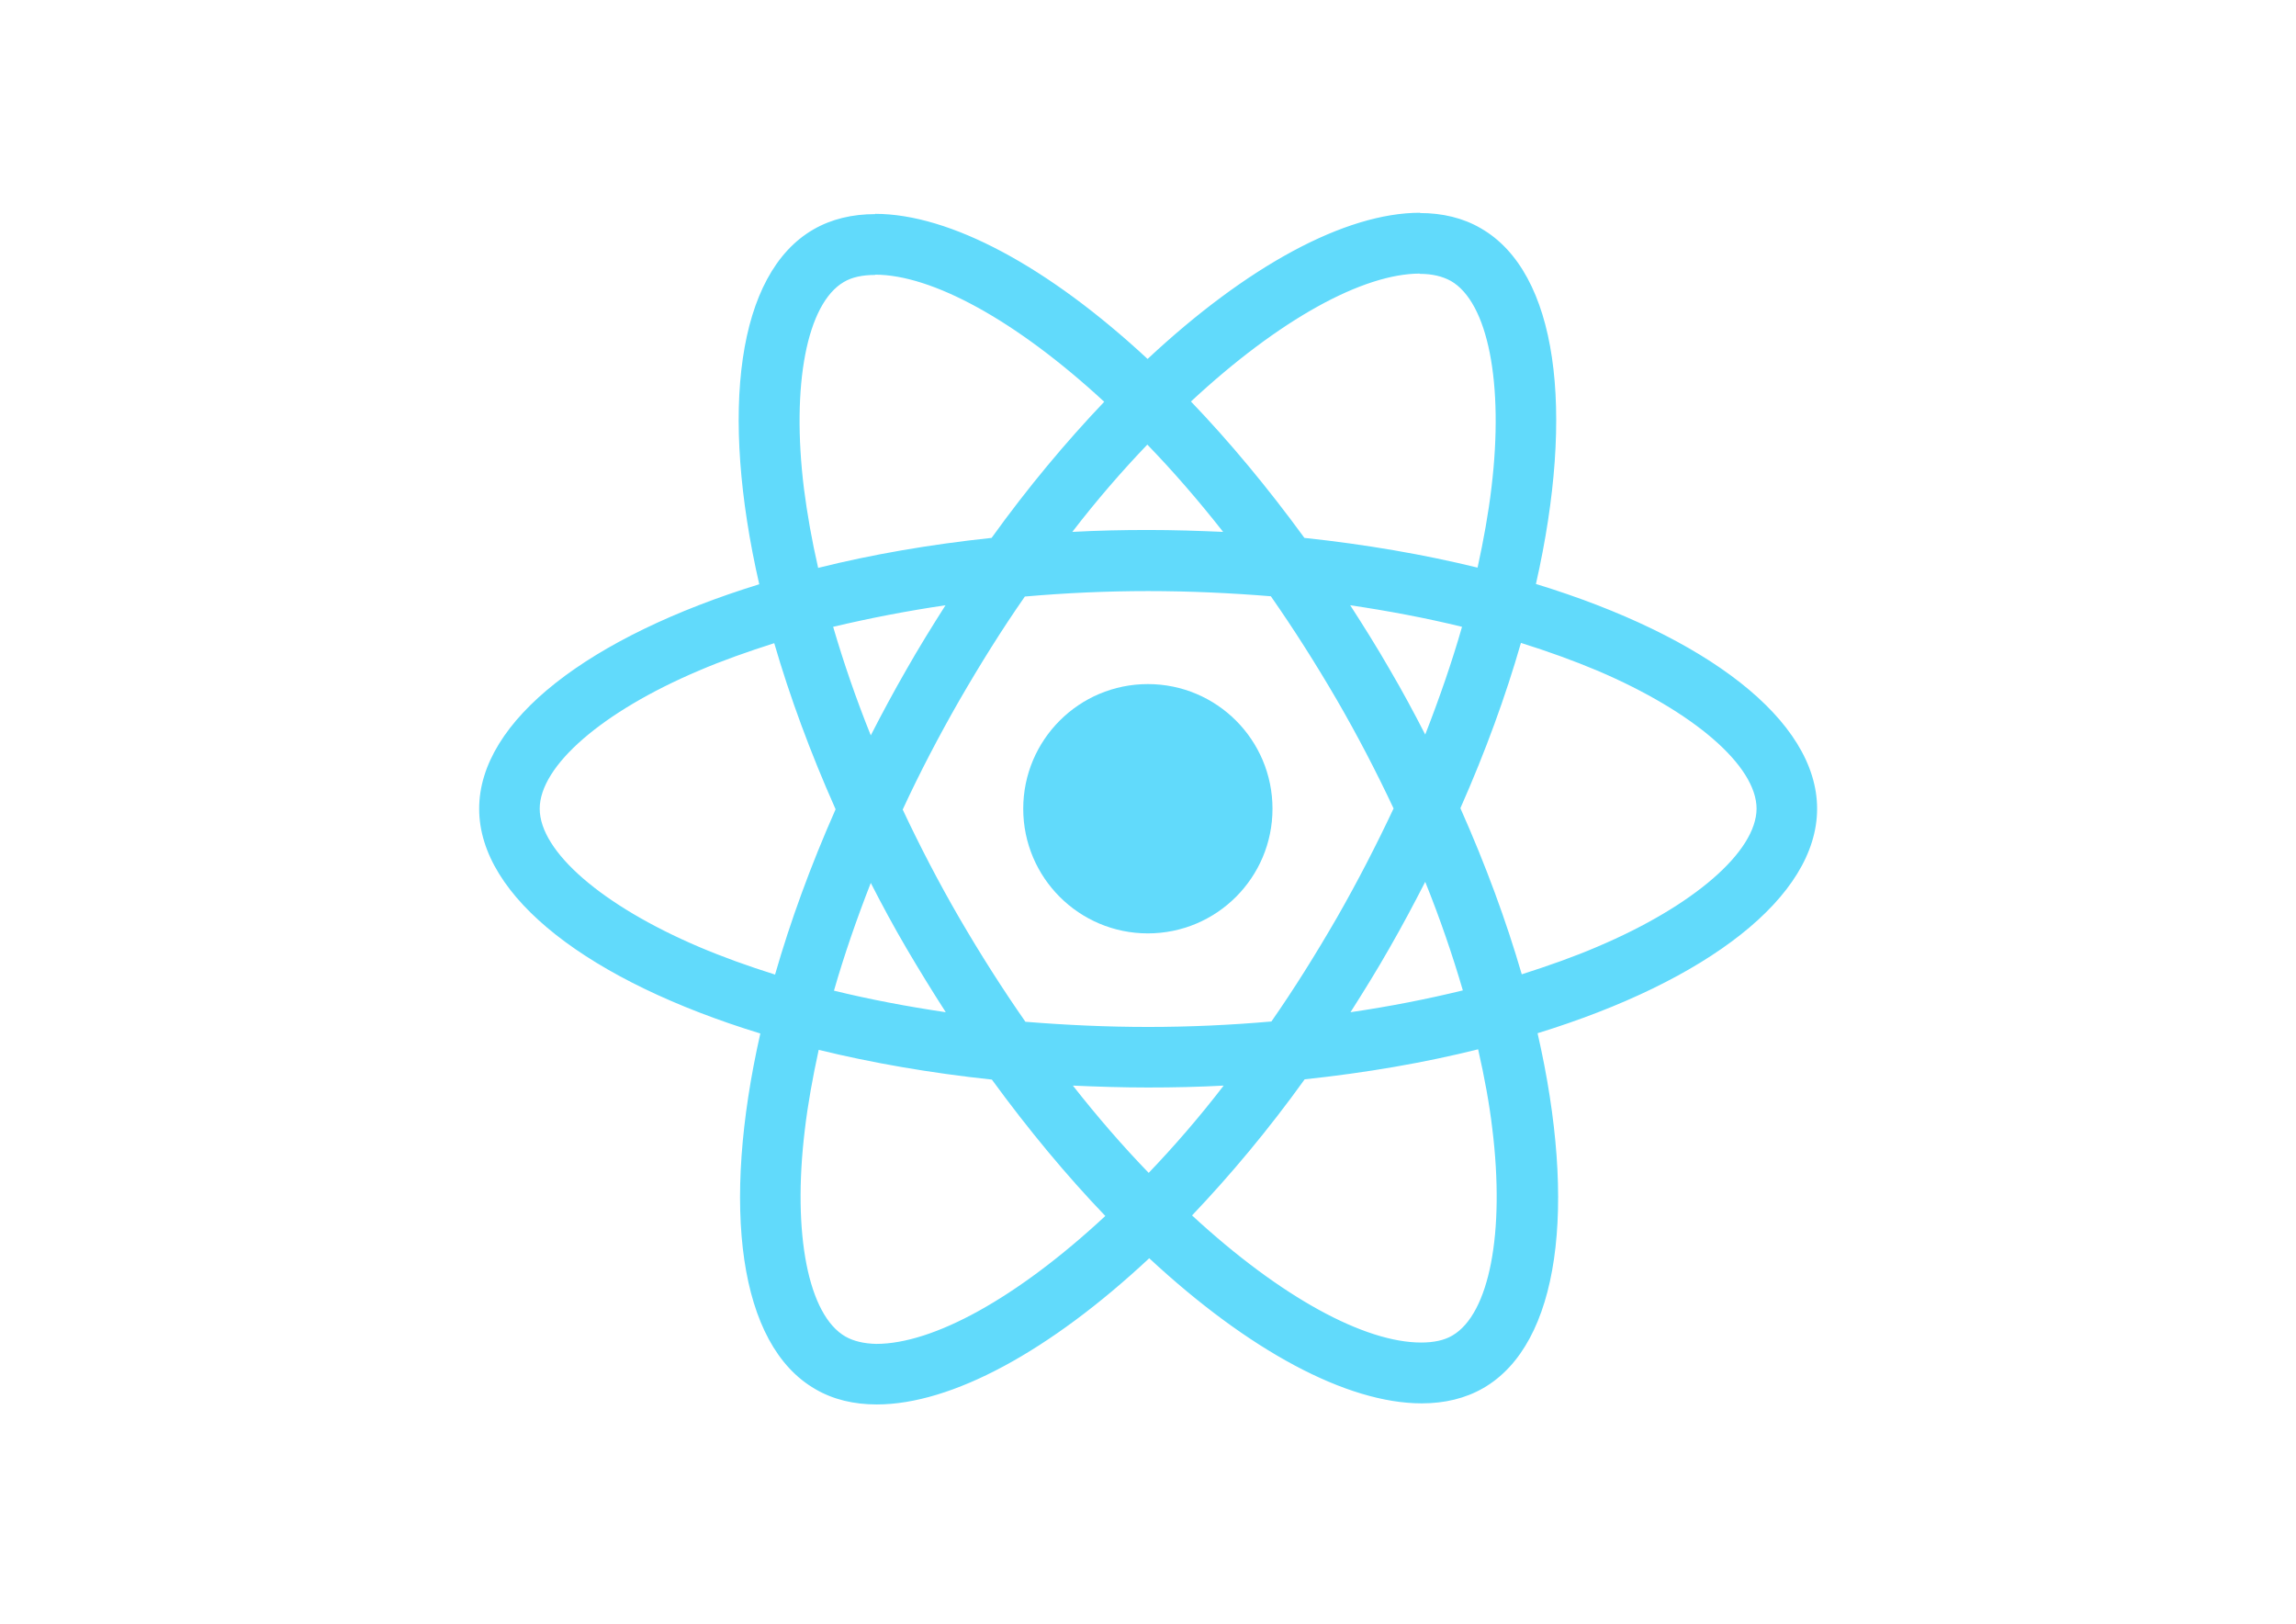
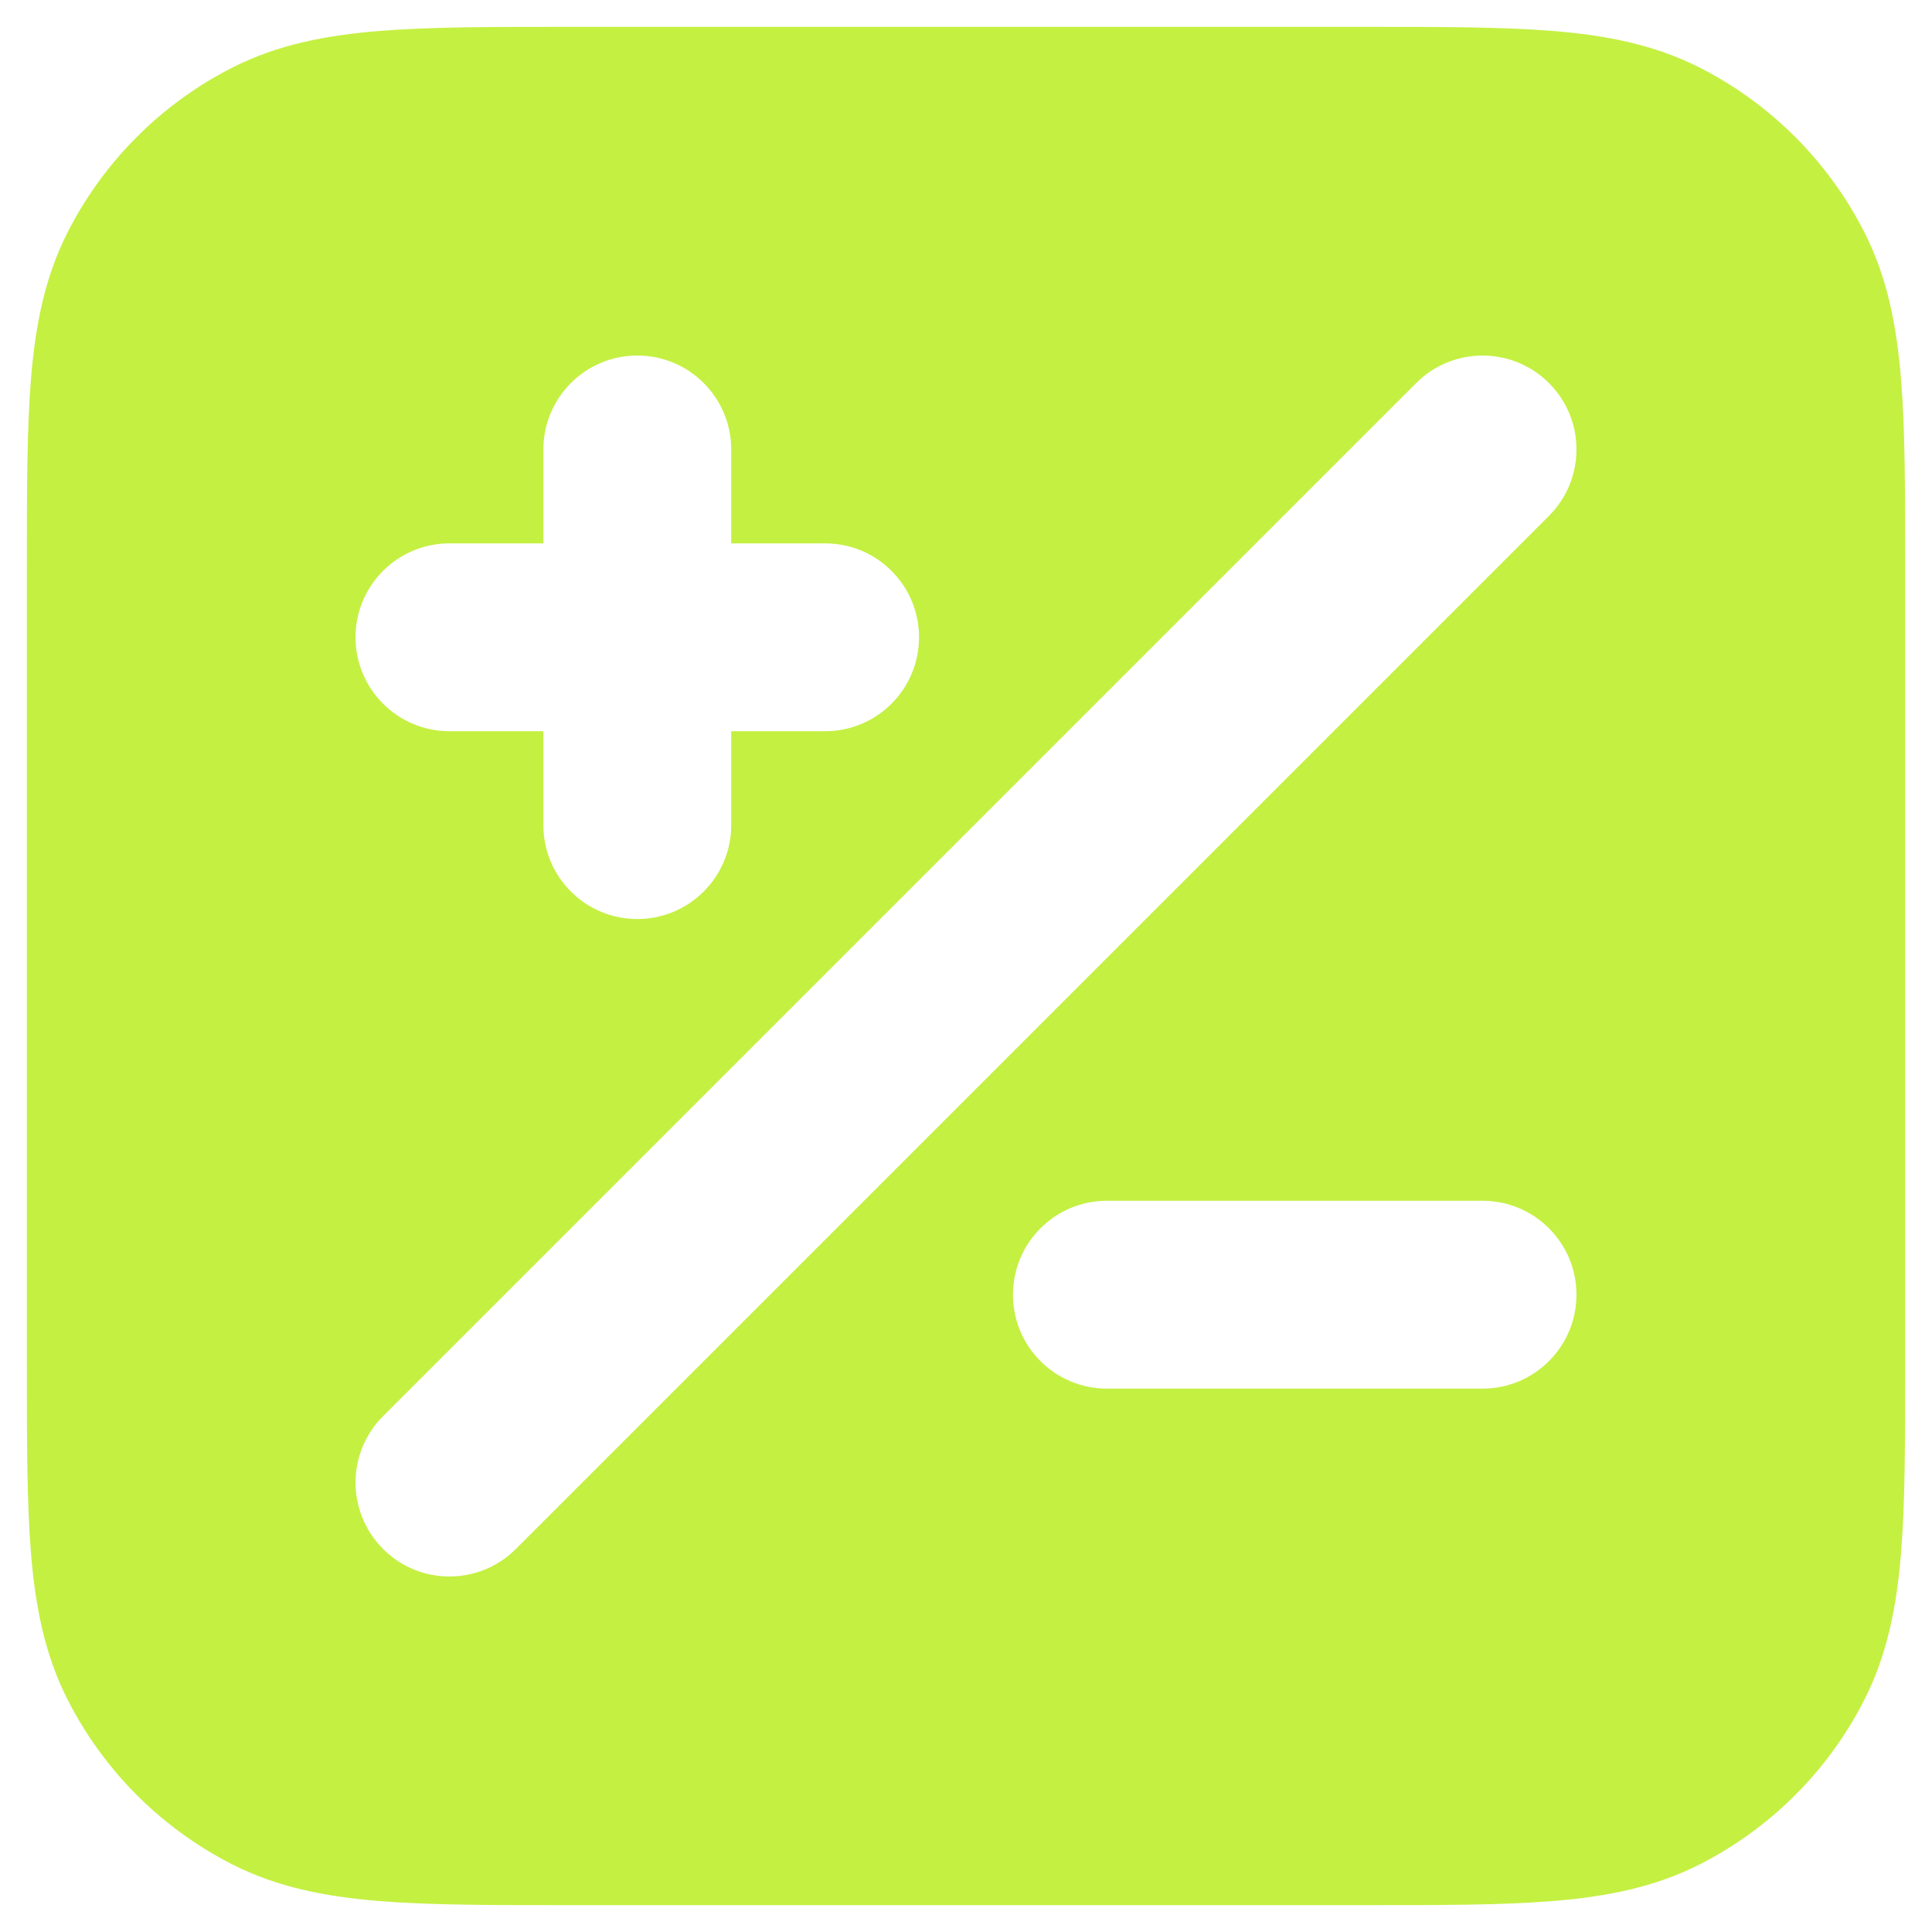
- <svg xmlns="http://www.w3.org/2000/svg" viewBox="0 0 841.9 595.3">
-   <g fill="#61DAFB">
-     <path d="M666.3 296.5c0-32.5-40.7-63.3-103.1-82.4 14.4-63.6 8-114.2-20.2-130.4-6.5-3.8-14.1-5.6-22.4-5.6v22.3c4.6 0 8.3.9 11.4 2.6 13.6 7.8 19.5 37.5 14.9 75.7-1.1 9.4-2.9 19.3-5.1 29.4-19.6-4.8-41-8.5-63.5-10.9-13.5-18.5-27.5-35.3-41.6-50 32.6-30.3 63.2-46.9 84-46.9V78c-27.5 0-63.5 19.6-99.9 53.6-36.4-33.8-72.4-53.2-99.9-53.2v22.3c20.7 0 51.4 16.5 84 46.6-14 14.7-28 31.4-41.3 49.9-22.6 2.4-44 6.1-63.6 11-2.3-10-4-19.7-5.2-29-4.7-38.2 1.1-67.9 14.6-75.8 3-1.8 6.9-2.6 11.5-2.6V78.5c-8.4 0-16 1.8-22.6 5.6-28.1 16.2-34.4 66.7-19.9 130.1-62.2 19.2-102.7 49.9-102.7 82.3 0 32.5 40.7 63.3 103.1 82.4-14.4 63.6-8 114.2 20.2 130.4 6.5 3.8 14.1 5.6 22.5 5.6 27.5 0 63.5-19.6 99.9-53.6 36.4 33.8 72.4 53.2 99.9 53.2 8.4 0 16-1.8 22.6-5.6 28.1-16.2 34.4-66.7 19.9-130.1 62-19.1 102.5-49.9 102.5-82.3zm-130.2-66.7c-3.7 12.9-8.3 26.2-13.5 39.5-4.1-8-8.4-16-13.1-24-4.6-8-9.5-15.8-14.4-23.4 14.2 2.1 27.9 4.7 41 7.9zm-45.8 106.5c-7.8 13.5-15.8 26.3-24.1 38.2-14.9 1.3-30 2-45.2 2-15.1 0-30.2-.7-45-1.9-8.3-11.9-16.4-24.6-24.2-38-7.6-13.1-14.5-26.4-20.8-39.8 6.2-13.4 13.2-26.8 20.7-39.9 7.8-13.5 15.8-26.3 24.1-38.2 14.9-1.3 30-2 45.2-2 15.1 0 30.2.7 45 1.9 8.3 11.9 16.4 24.6 24.2 38 7.6 13.1 14.5 26.4 20.8 39.8-6.3 13.4-13.2 26.8-20.7 39.9zm32.3-13c5.4 13.4 10 26.8 13.8 39.8-13.1 3.2-26.9 5.9-41.2 8 4.9-7.7 9.8-15.6 14.4-23.7 4.6-8 8.9-16.1 13-24.1zM421.2 430c-9.3-9.6-18.6-20.3-27.8-32 9 .4 18.2.7 27.5.7 9.4 0 18.7-.2 27.8-.7-9 11.7-18.3 22.4-27.5 32zm-74.4-58.9c-14.2-2.1-27.9-4.7-41-7.9 3.7-12.9 8.3-26.2 13.5-39.5 4.1 8 8.4 16 13.1 24 4.7 8 9.5 15.8 14.4 23.4zM420.7 163c9.3 9.6 18.6 20.3 27.8 32-9-.4-18.2-.7-27.5-.7-9.4 0-18.7.2-27.8.7 9-11.7 18.3-22.4 27.5-32zm-74 58.9c-4.9 7.7-9.8 15.6-14.4 23.7-4.6 8-8.9 16-13 24-5.4-13.4-10-26.8-13.8-39.8 13.1-3.1 26.9-5.8 41.2-7.9zm-90.5 125.2c-35.4-15.1-58.3-34.9-58.3-50.6 0-15.7 22.9-35.6 58.3-50.6 8.6-3.7 18-7 27.7-10.1 5.7 19.6 13.2 40 22.5 60.9-9.2 20.8-16.6 41.1-22.2 60.6-9.9-3.1-19.3-6.5-28-10.2zM310 490c-13.6-7.8-19.5-37.5-14.9-75.7 1.1-9.4 2.9-19.3 5.1-29.4 19.6 4.8 41 8.5 63.5 10.9 13.5 18.5 27.5 35.3 41.6 50-32.6 30.3-63.2 46.9-84 46.9-4.5-.1-8.3-1-11.3-2.7zm237.2-76.2c4.7 38.2-1.1 67.9-14.6 75.8-3 1.8-6.9 2.6-11.5 2.6-20.7 0-51.4-16.5-84-46.6 14-14.7 28-31.4 41.3-49.9 22.6-2.4 44-6.1 63.6-11 2.3 10.1 4.1 19.8 5.2 29.1zm38.5-66.7c-8.6 3.7-18 7-27.7 10.1-5.7-19.6-13.2-40-22.5-60.9 9.2-20.8 16.6-41.1 22.2-60.6 9.9 3.1 19.3 6.5 28.1 10.2 35.4 15.1 58.3 34.9 58.3 50.6-.1 15.7-23 35.6-58.4 50.6zM320.8 78.4z" />
-     <circle cx="420.9" cy="296.5" r="45.7" />
-     <path d="M520.5 78.1z" />
-   </g>
+ <svg xmlns="http://www.w3.org/2000/svg" width="48" height="48" viewBox="0 0 48 48" fill="none">
+   <path fill-rule="evenodd" clip-rule="evenodd" d="M14.104 0.667H33.897C35.775 0.667 37.325 0.667 38.588 0.77C39.899 0.877 41.105 1.107 42.237 1.684C43.993 2.579 45.421 4.007 46.316 5.763C46.893 6.895 47.123 8.101 47.23 9.412C47.334 10.675 47.333 12.225 47.333 14.104V33.897C47.333 35.775 47.334 37.325 47.23 38.588C47.123 39.899 46.893 41.105 46.316 42.237C45.421 43.993 43.993 45.421 42.237 46.316C41.105 46.893 39.899 47.123 38.588 47.23C37.325 47.334 35.775 47.333 33.897 47.333H14.104C12.225 47.333 10.675 47.334 9.412 47.23C8.101 47.123 6.895 46.893 5.763 46.316C4.007 45.421 2.579 43.993 1.684 42.237C1.107 41.105 0.877 39.899 0.77 38.588C0.667 37.325 0.667 35.775 0.667 33.897V14.104C0.667 12.226 0.667 10.675 0.77 9.412C0.877 8.101 1.107 6.895 1.684 5.763C2.579 4.007 4.007 2.579 5.763 1.684C6.895 1.107 8.101 0.877 9.412 0.77C10.675 0.667 12.226 0.667 14.104 0.667ZM12.817 38.483L38.483 12.817C39.395 11.905 39.395 10.428 38.483 9.517C37.572 8.606 36.095 8.606 35.184 9.517L9.517 35.184C8.606 36.095 8.606 37.572 9.517 38.483C10.428 39.395 11.905 39.395 12.817 38.483ZM18.167 11.167C18.167 9.878 17.122 8.833 15.833 8.833C14.545 8.833 13.5 9.878 13.5 11.167V13.5H11.167C9.878 13.5 8.833 14.545 8.833 15.833C8.833 17.122 9.878 18.167 11.167 18.167H13.5V20.5C13.5 21.789 14.545 22.833 15.833 22.833C17.122 22.833 18.167 21.789 18.167 20.5V18.167H20.5C21.789 18.167 22.833 17.122 22.833 15.833C22.833 14.545 21.789 13.5 20.5 13.5H18.167V11.167ZM25.167 32.167C25.167 30.878 26.211 29.833 27.5 29.833H36.833C38.122 29.833 39.167 30.878 39.167 32.167C39.167 33.455 38.122 34.5 36.833 34.5H27.5C26.211 34.5 25.167 33.455 25.167 32.167Z" fill="#C4F042" />
</svg>
